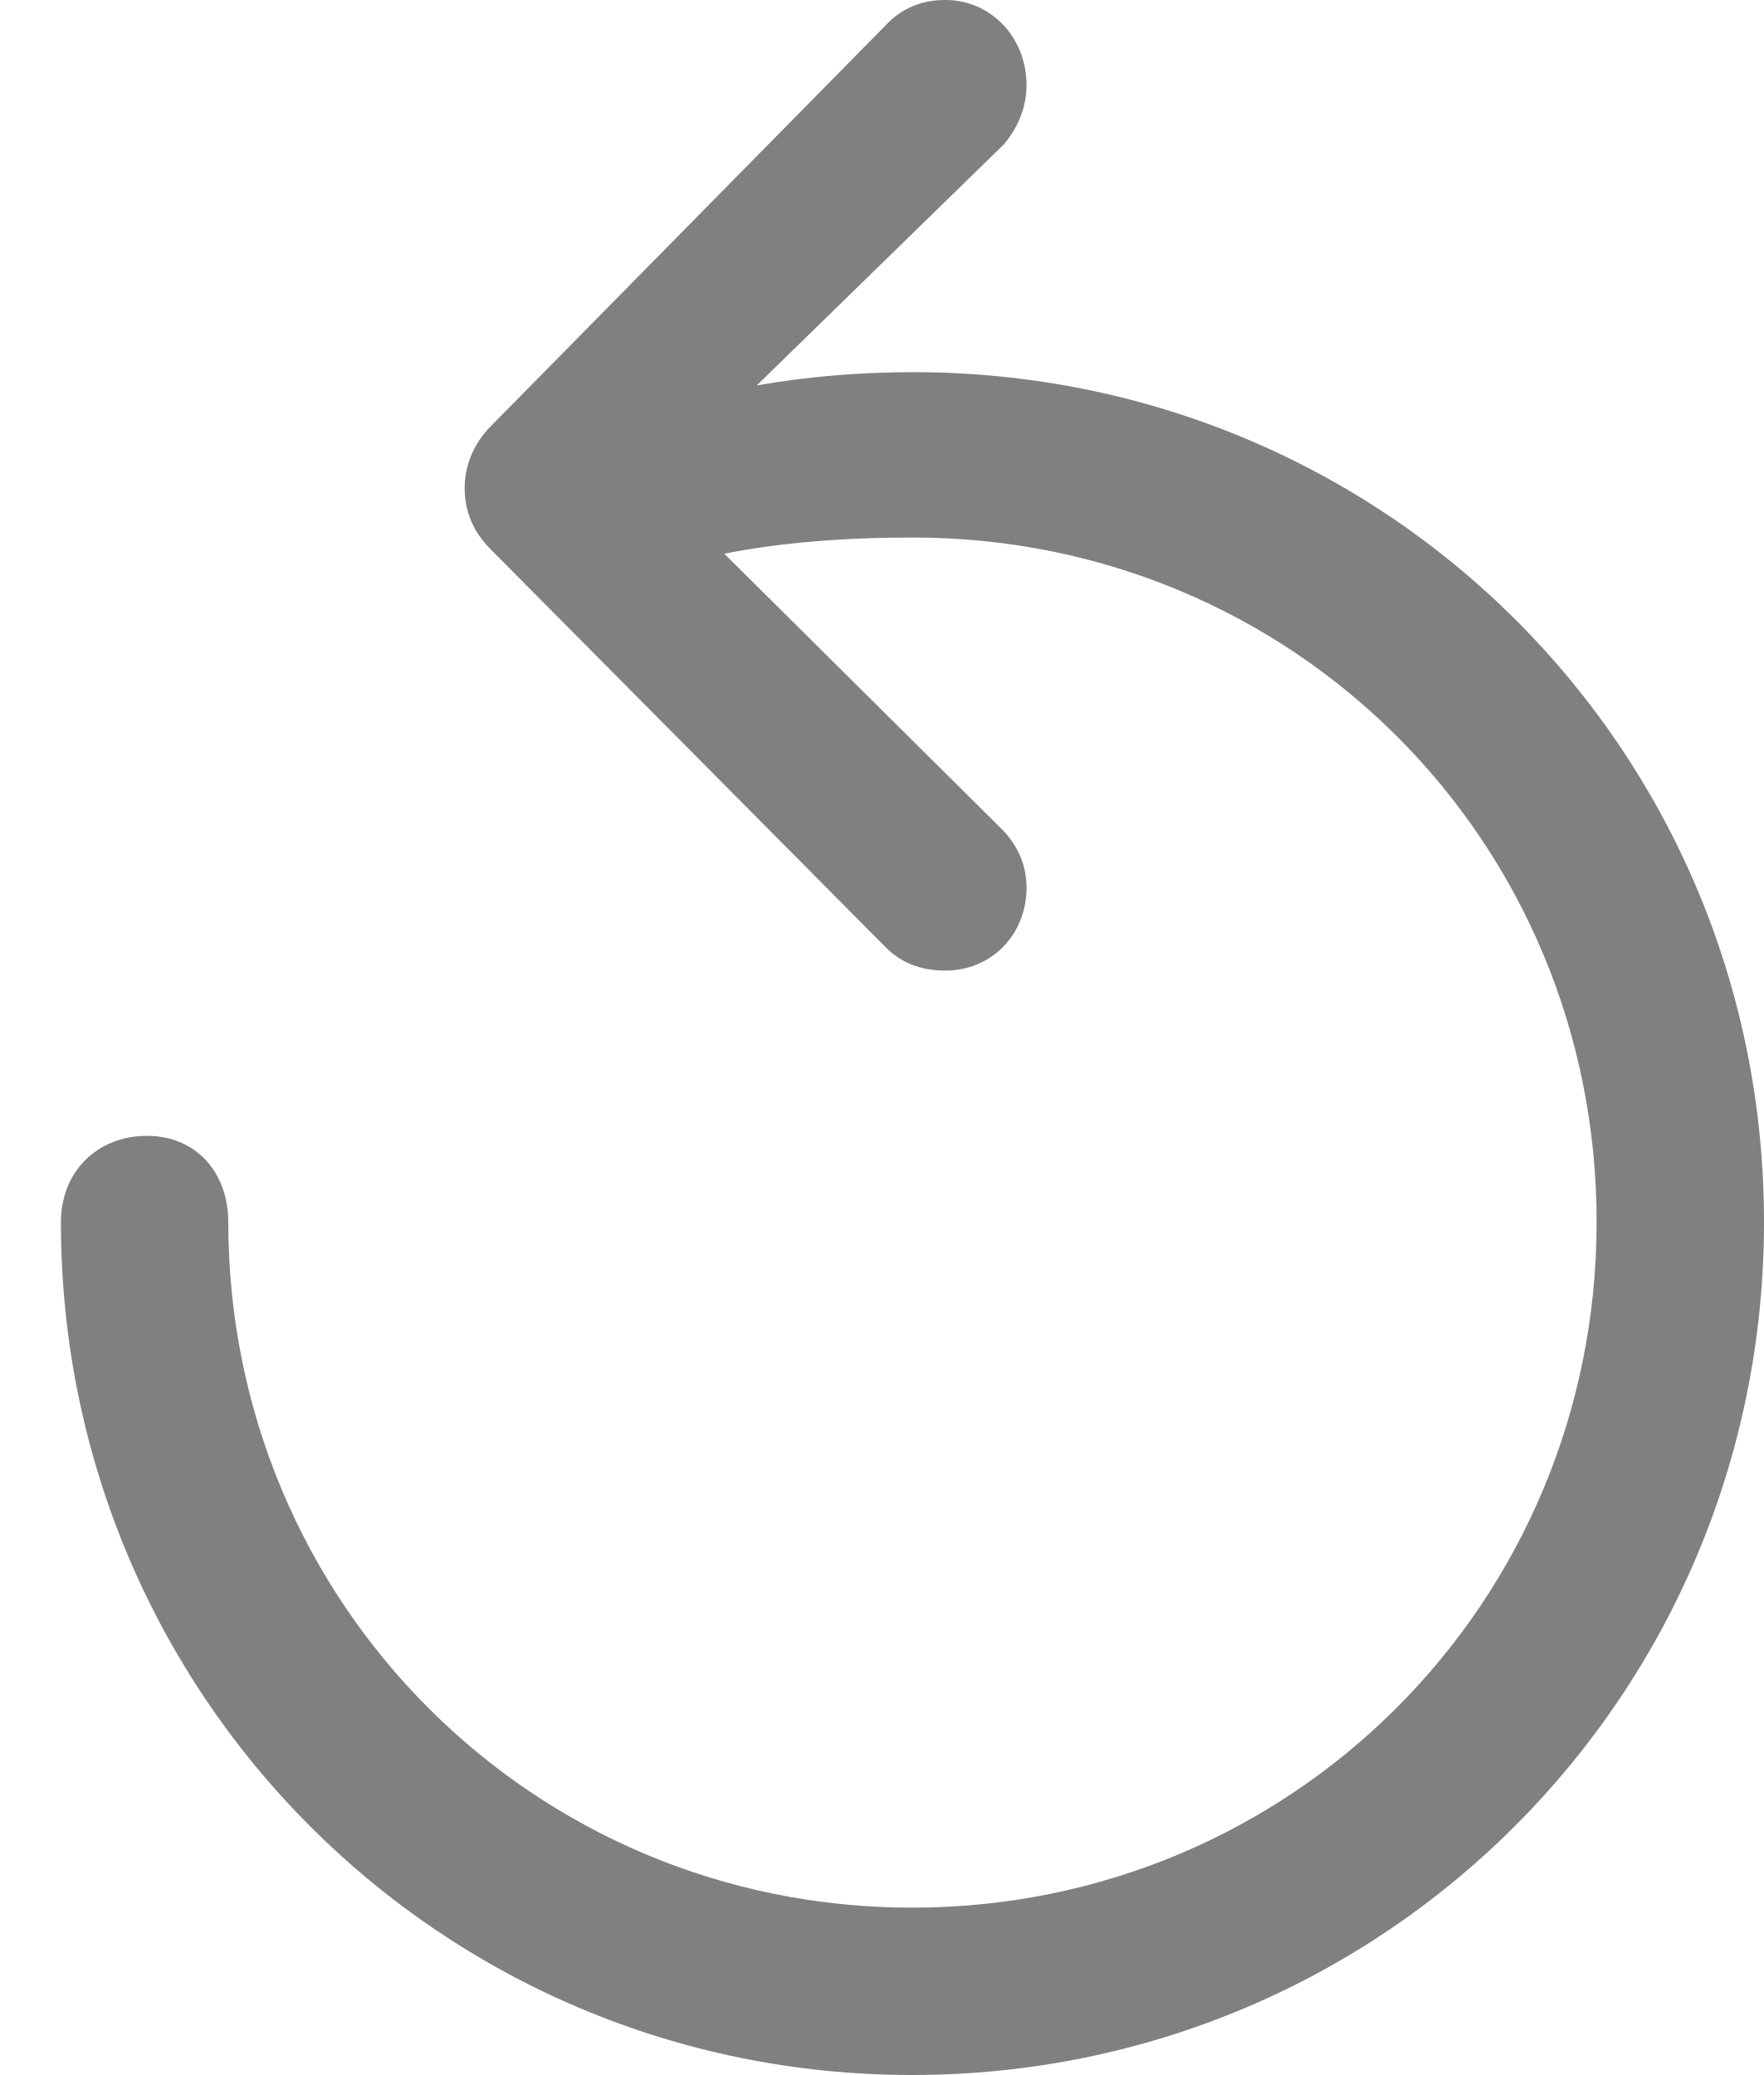
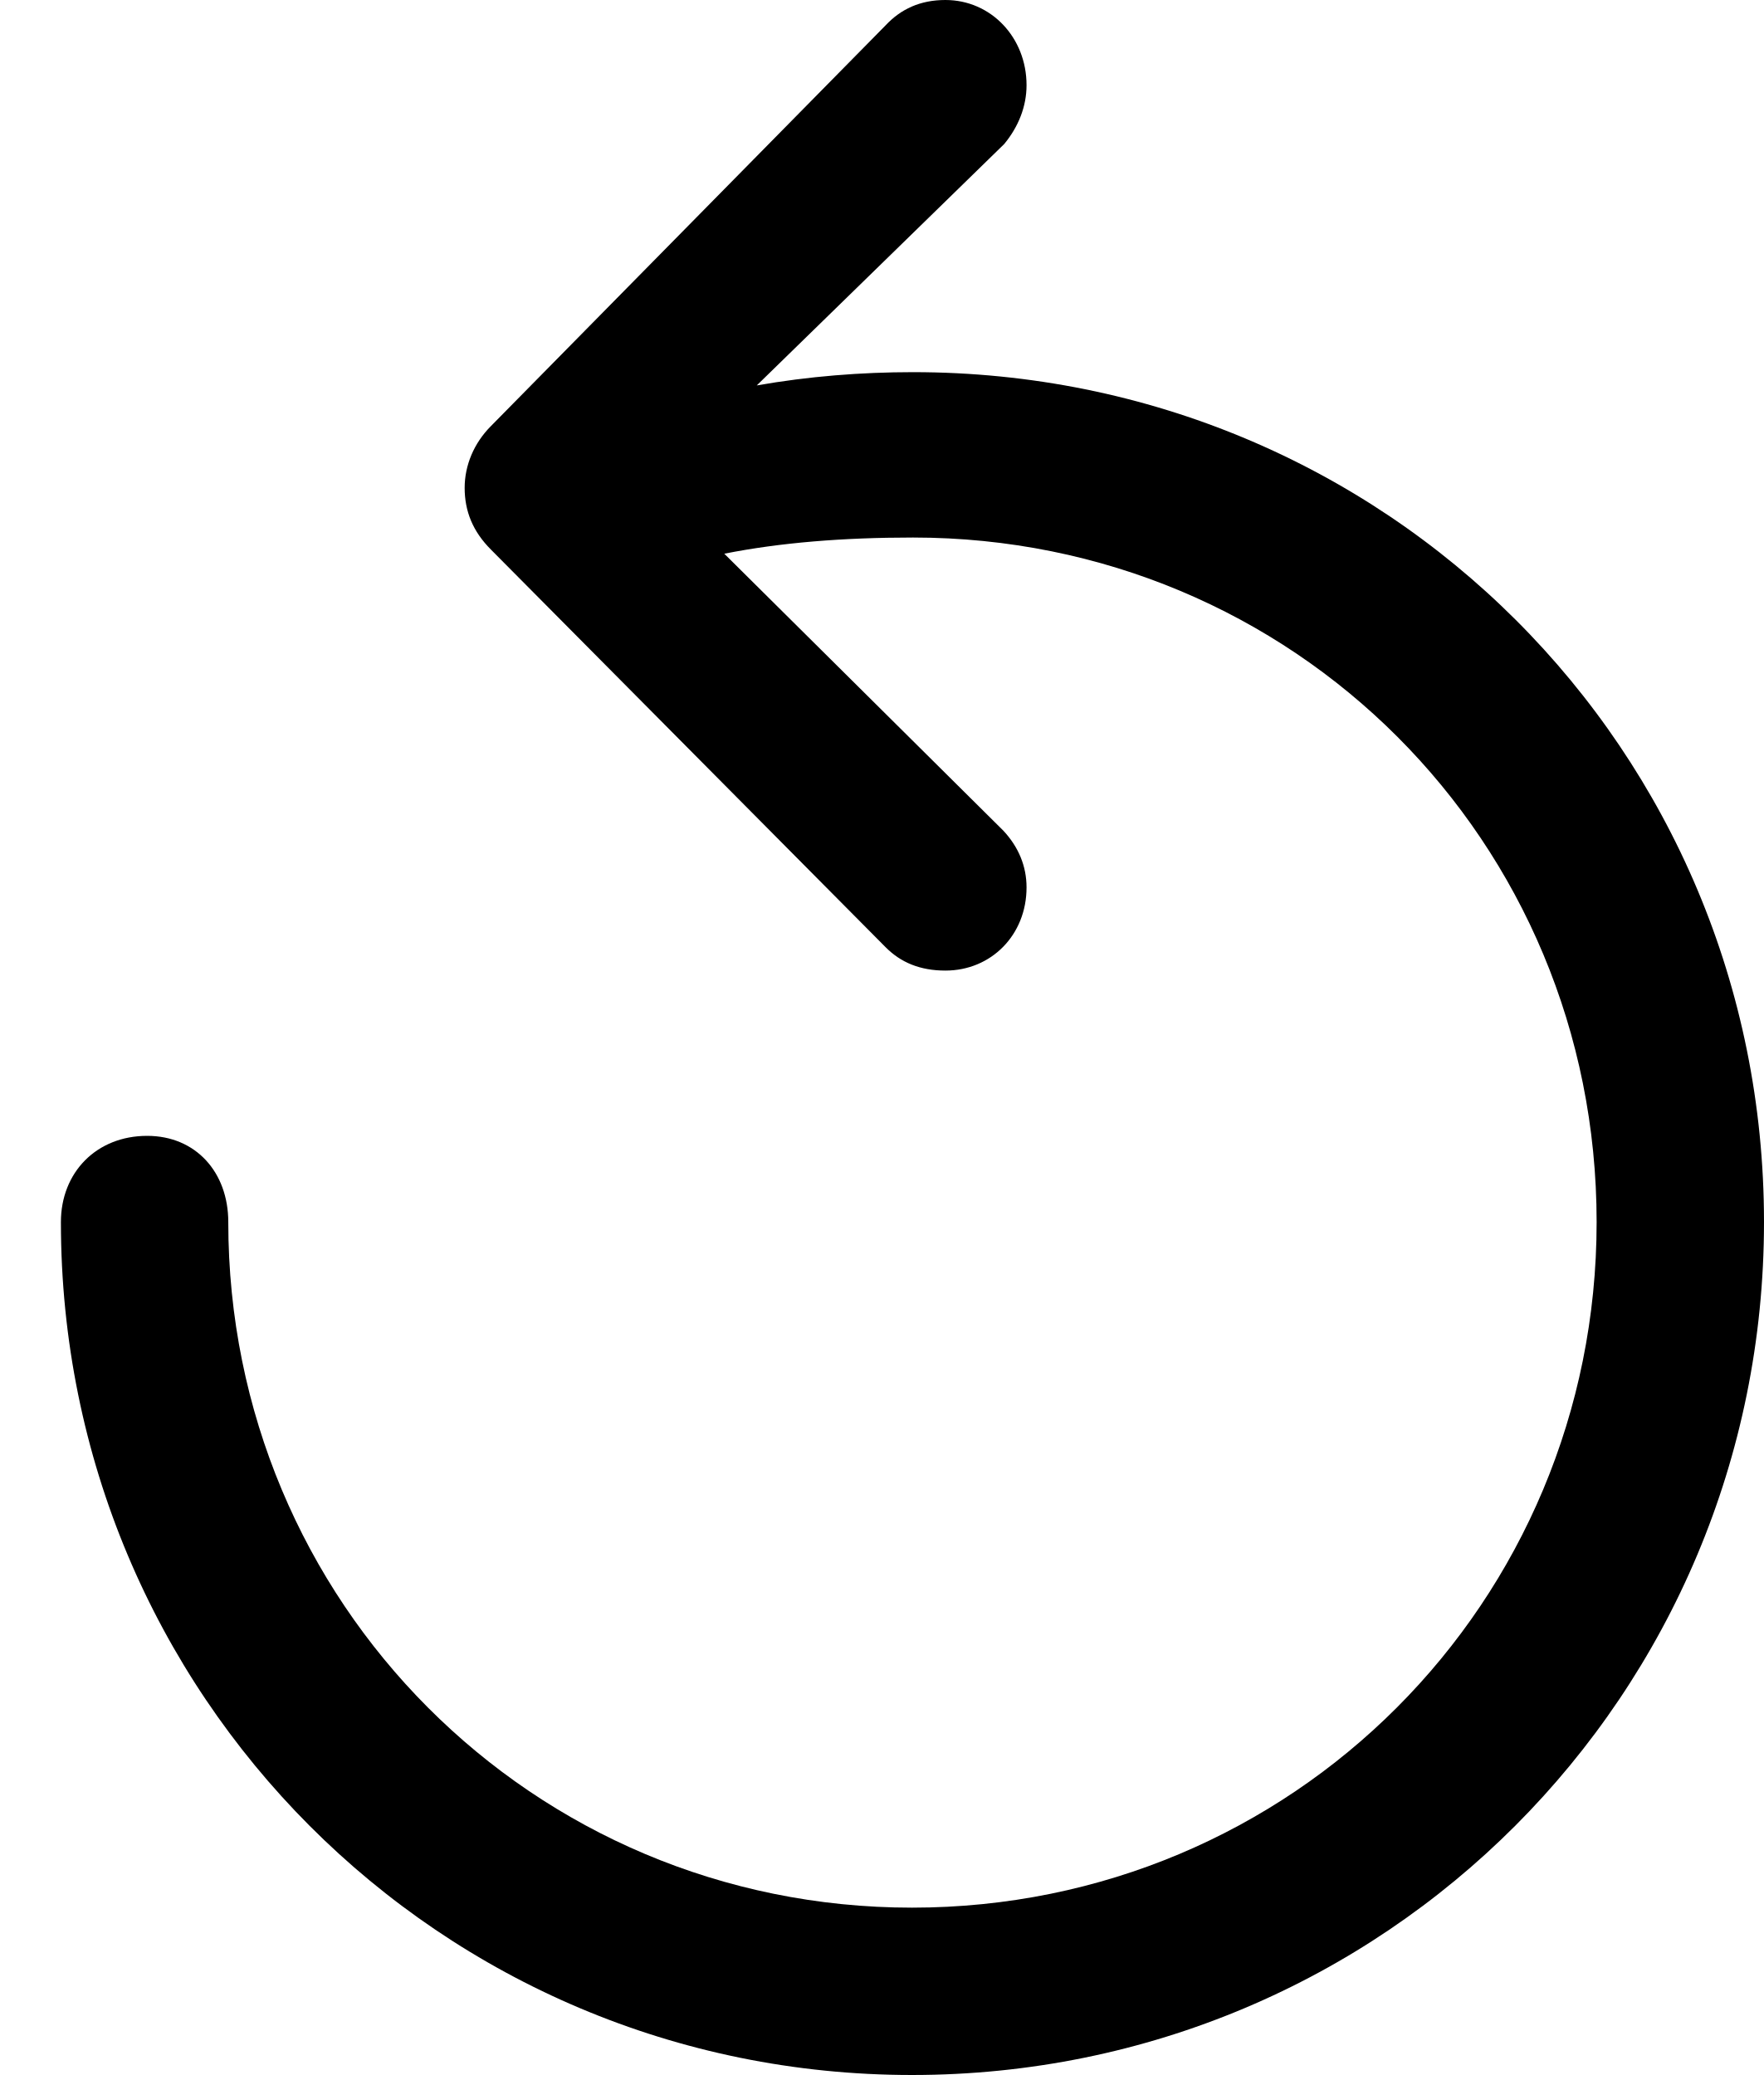
<svg xmlns="http://www.w3.org/2000/svg" width="17" height="20" viewBox="0 0 17 20" fill="none">
-   <path d="M9.111 9.355C8.867 9.355 8.681 9.277 8.535 9.13L4.732 5.298C4.556 5.122 4.478 4.927 4.478 4.702C4.478 4.487 4.566 4.272 4.732 4.106L8.535 0.244C8.681 0.088 8.867 0 9.111 0C9.551 0 9.893 0.362 9.893 0.821C9.893 1.026 9.815 1.222 9.678 1.388L7.293 3.715C7.792 3.627 8.3 3.587 8.799 3.587C13.354 3.587 17 7.224 17 11.779C17 16.334 13.344 20 8.789 20C4.243 20 0.587 16.334 0.587 11.779C0.587 11.3 0.93 10.948 1.418 10.948C1.888 10.948 2.2 11.3 2.2 11.779C2.2 15.445 5.133 18.387 8.789 18.387C12.454 18.387 15.387 15.445 15.387 11.779C15.387 8.104 12.464 5.181 8.799 5.181C8.124 5.181 7.518 5.23 6.98 5.337L9.669 8.006C9.815 8.162 9.893 8.348 9.893 8.553C9.893 9.013 9.551 9.355 9.111 9.355Z" fill="#808080" />
+   <path d="M9.111 9.355C8.867 9.355 8.681 9.277 8.535 9.13L4.732 5.298C4.556 5.122 4.478 4.927 4.478 4.702C4.478 4.487 4.566 4.272 4.732 4.106L8.535 0.244C8.681 0.088 8.867 0 9.111 0C9.551 0 9.893 0.362 9.893 0.821C9.893 1.026 9.815 1.222 9.678 1.388L7.293 3.715C7.792 3.627 8.3 3.587 8.799 3.587C13.354 3.587 17 7.224 17 11.779C17 16.334 13.344 20 8.789 20C4.243 20 0.587 16.334 0.587 11.779C0.587 11.3 0.93 10.948 1.418 10.948C1.888 10.948 2.2 11.3 2.2 11.779C2.2 15.445 5.133 18.387 8.789 18.387C12.454 18.387 15.387 15.445 15.387 11.779C15.387 8.104 12.464 5.181 8.799 5.181C8.124 5.181 7.518 5.23 6.98 5.337L9.669 8.006C9.815 8.162 9.893 8.348 9.893 8.553C9.893 9.013 9.551 9.355 9.111 9.355Z" fill="currentColor" />
</svg>
